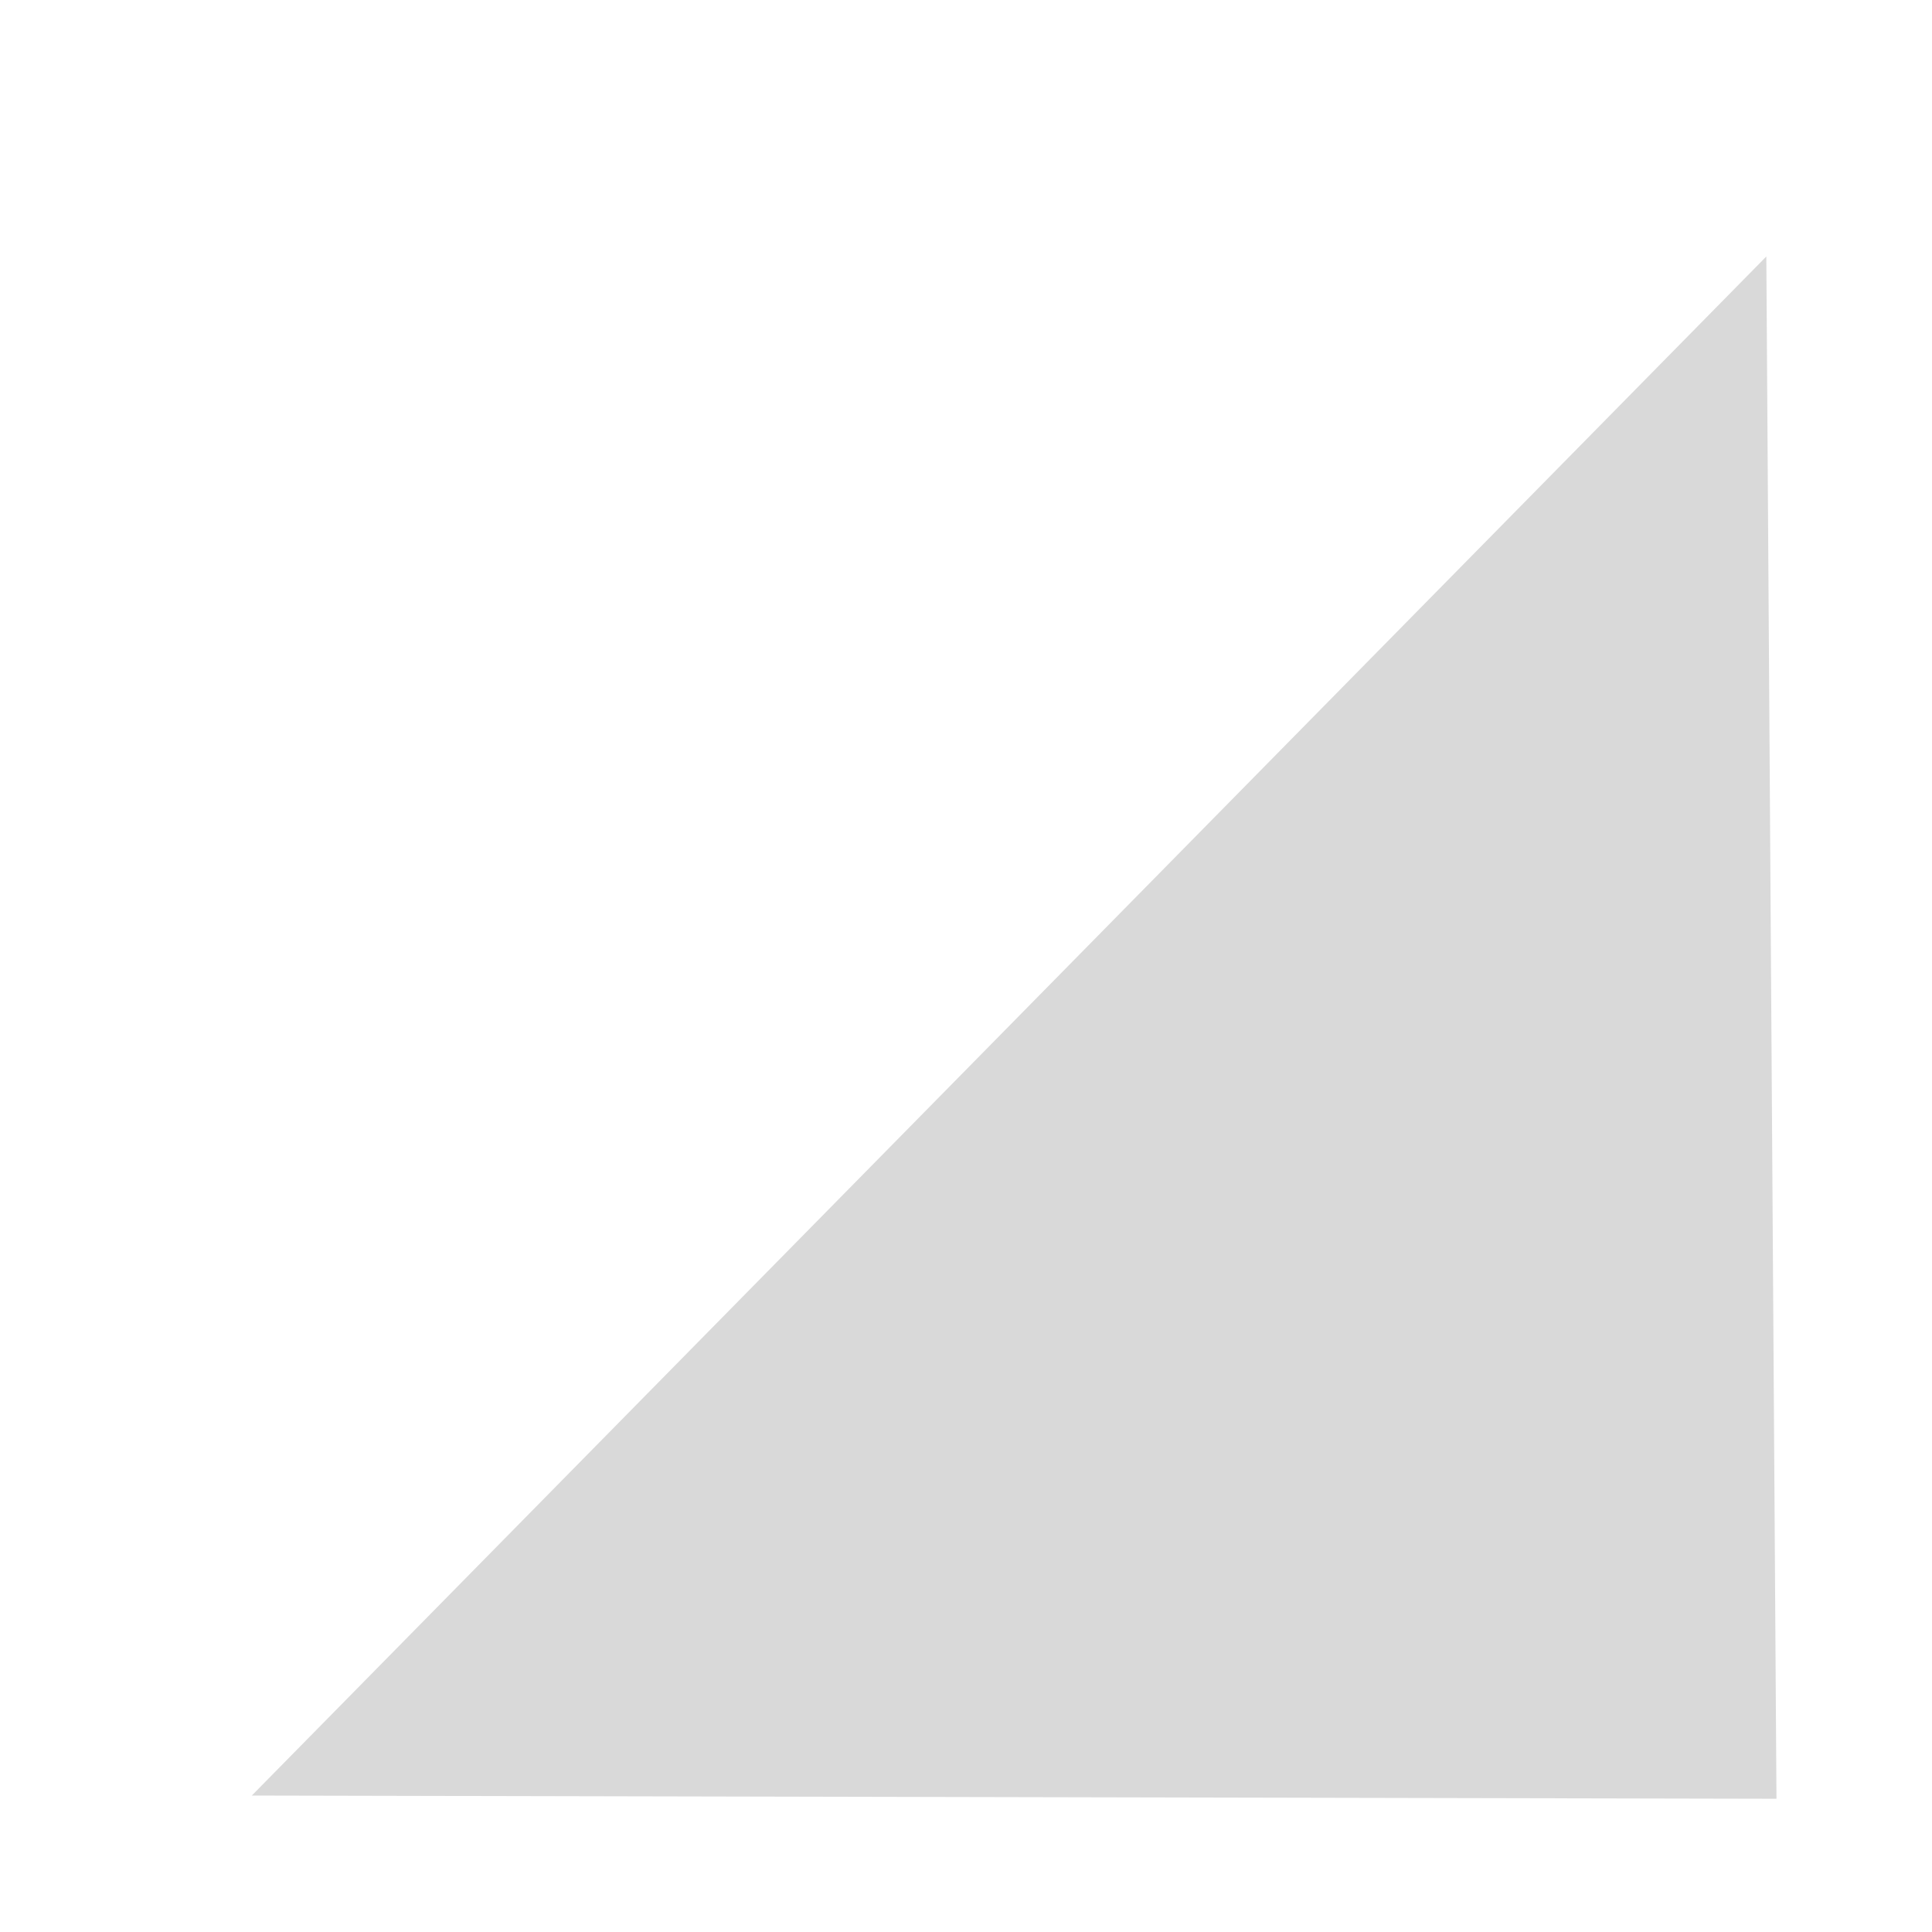
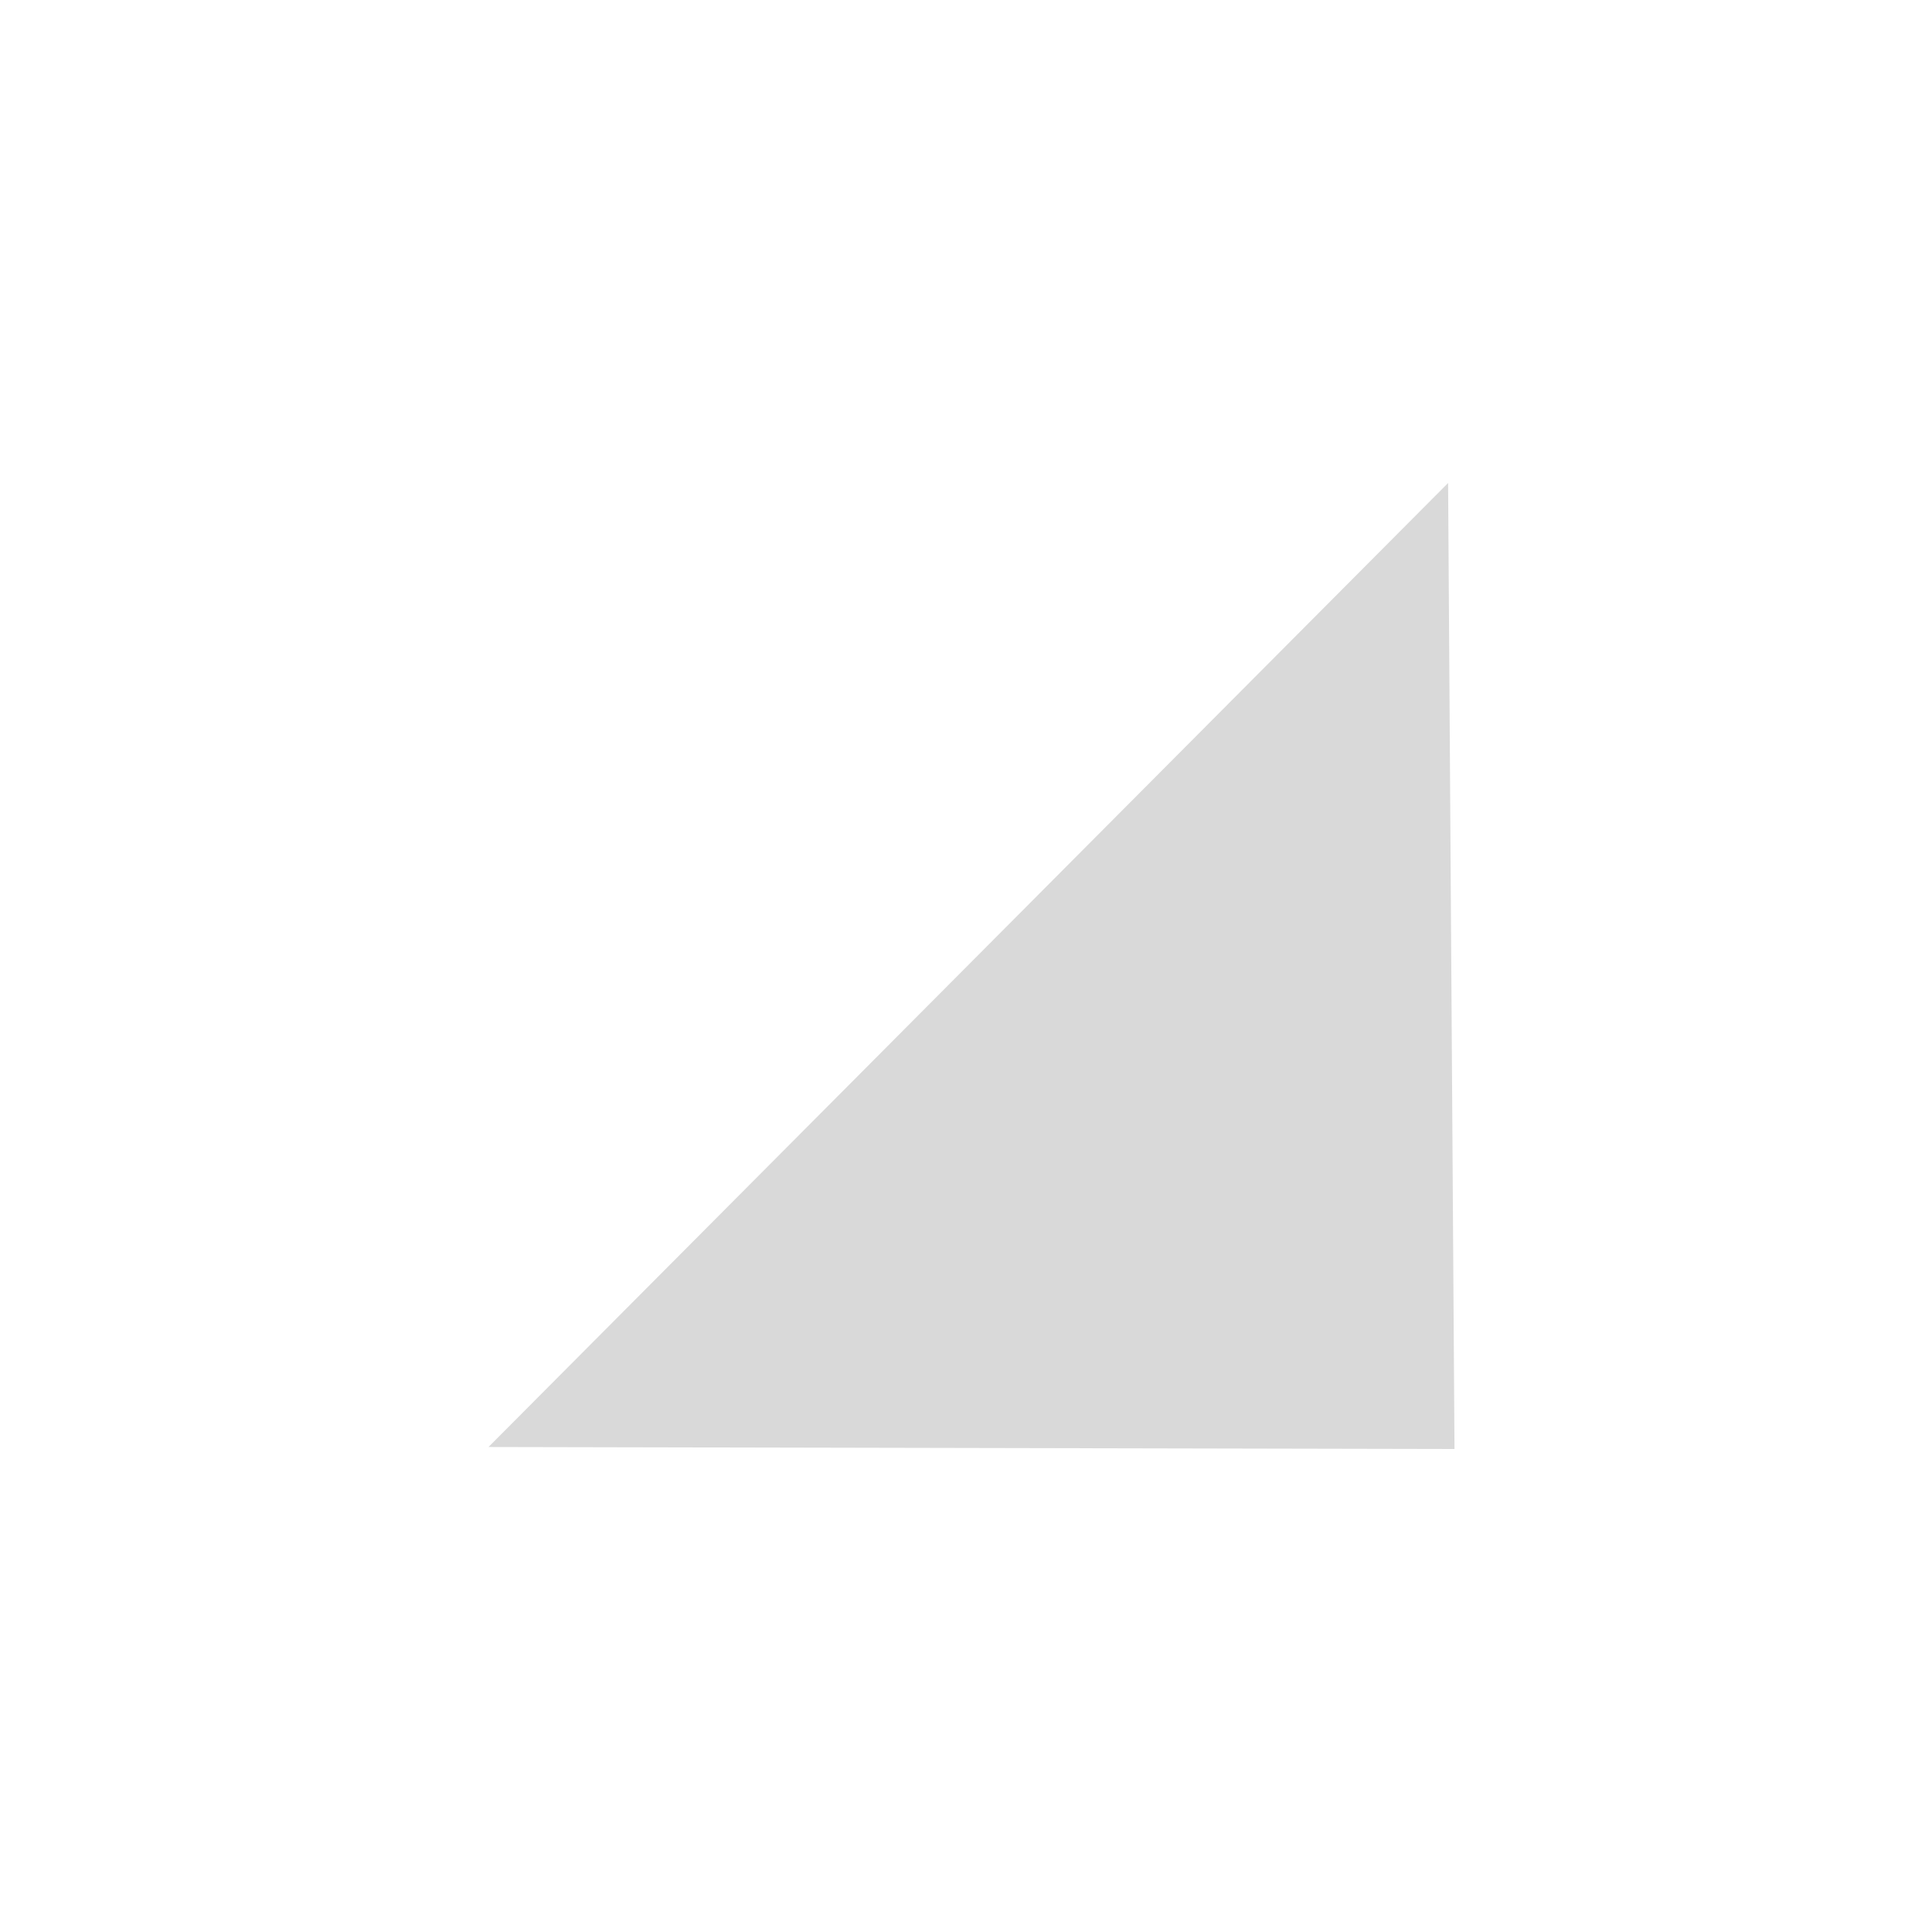
- <svg xmlns="http://www.w3.org/2000/svg" xmlns:ns1="https://boxy-svg.com" viewBox="0 0 24 24" x="0px" y="0px" style="enable-background:new 0 0 16 16;" id="svg2" version="1.1">
+ <svg xmlns="http://www.w3.org/2000/svg" xmlns:ns1="https://boxy-svg.com" viewBox="0 0 32 32" x="0px" y="0px" id="svg2" version="1.1" width="32" height="32">
  <defs id="defs8" />
-   <path d="M 22.068,22.345 21.942,3.186 3.128,22.305 Z" style="fill:#D9D9D9;fill-opacity:1;stroke-width:0.984" ns1:shape="triangle 1.638 -23.575 20.998 22.448 0.5 0 1@4bbaa1c3" id="path4" />
+   <path d="M 24.091,24 23.985,8 8.091,23.967 Z" style="fill:#d9d9d9;fill-opacity:1;stroke-width:0.827" ns1:shape="triangle 1.638 -23.575 20.998 22.448 0.5 0 1@4bbaa1c3" id="path4" />
</svg>
